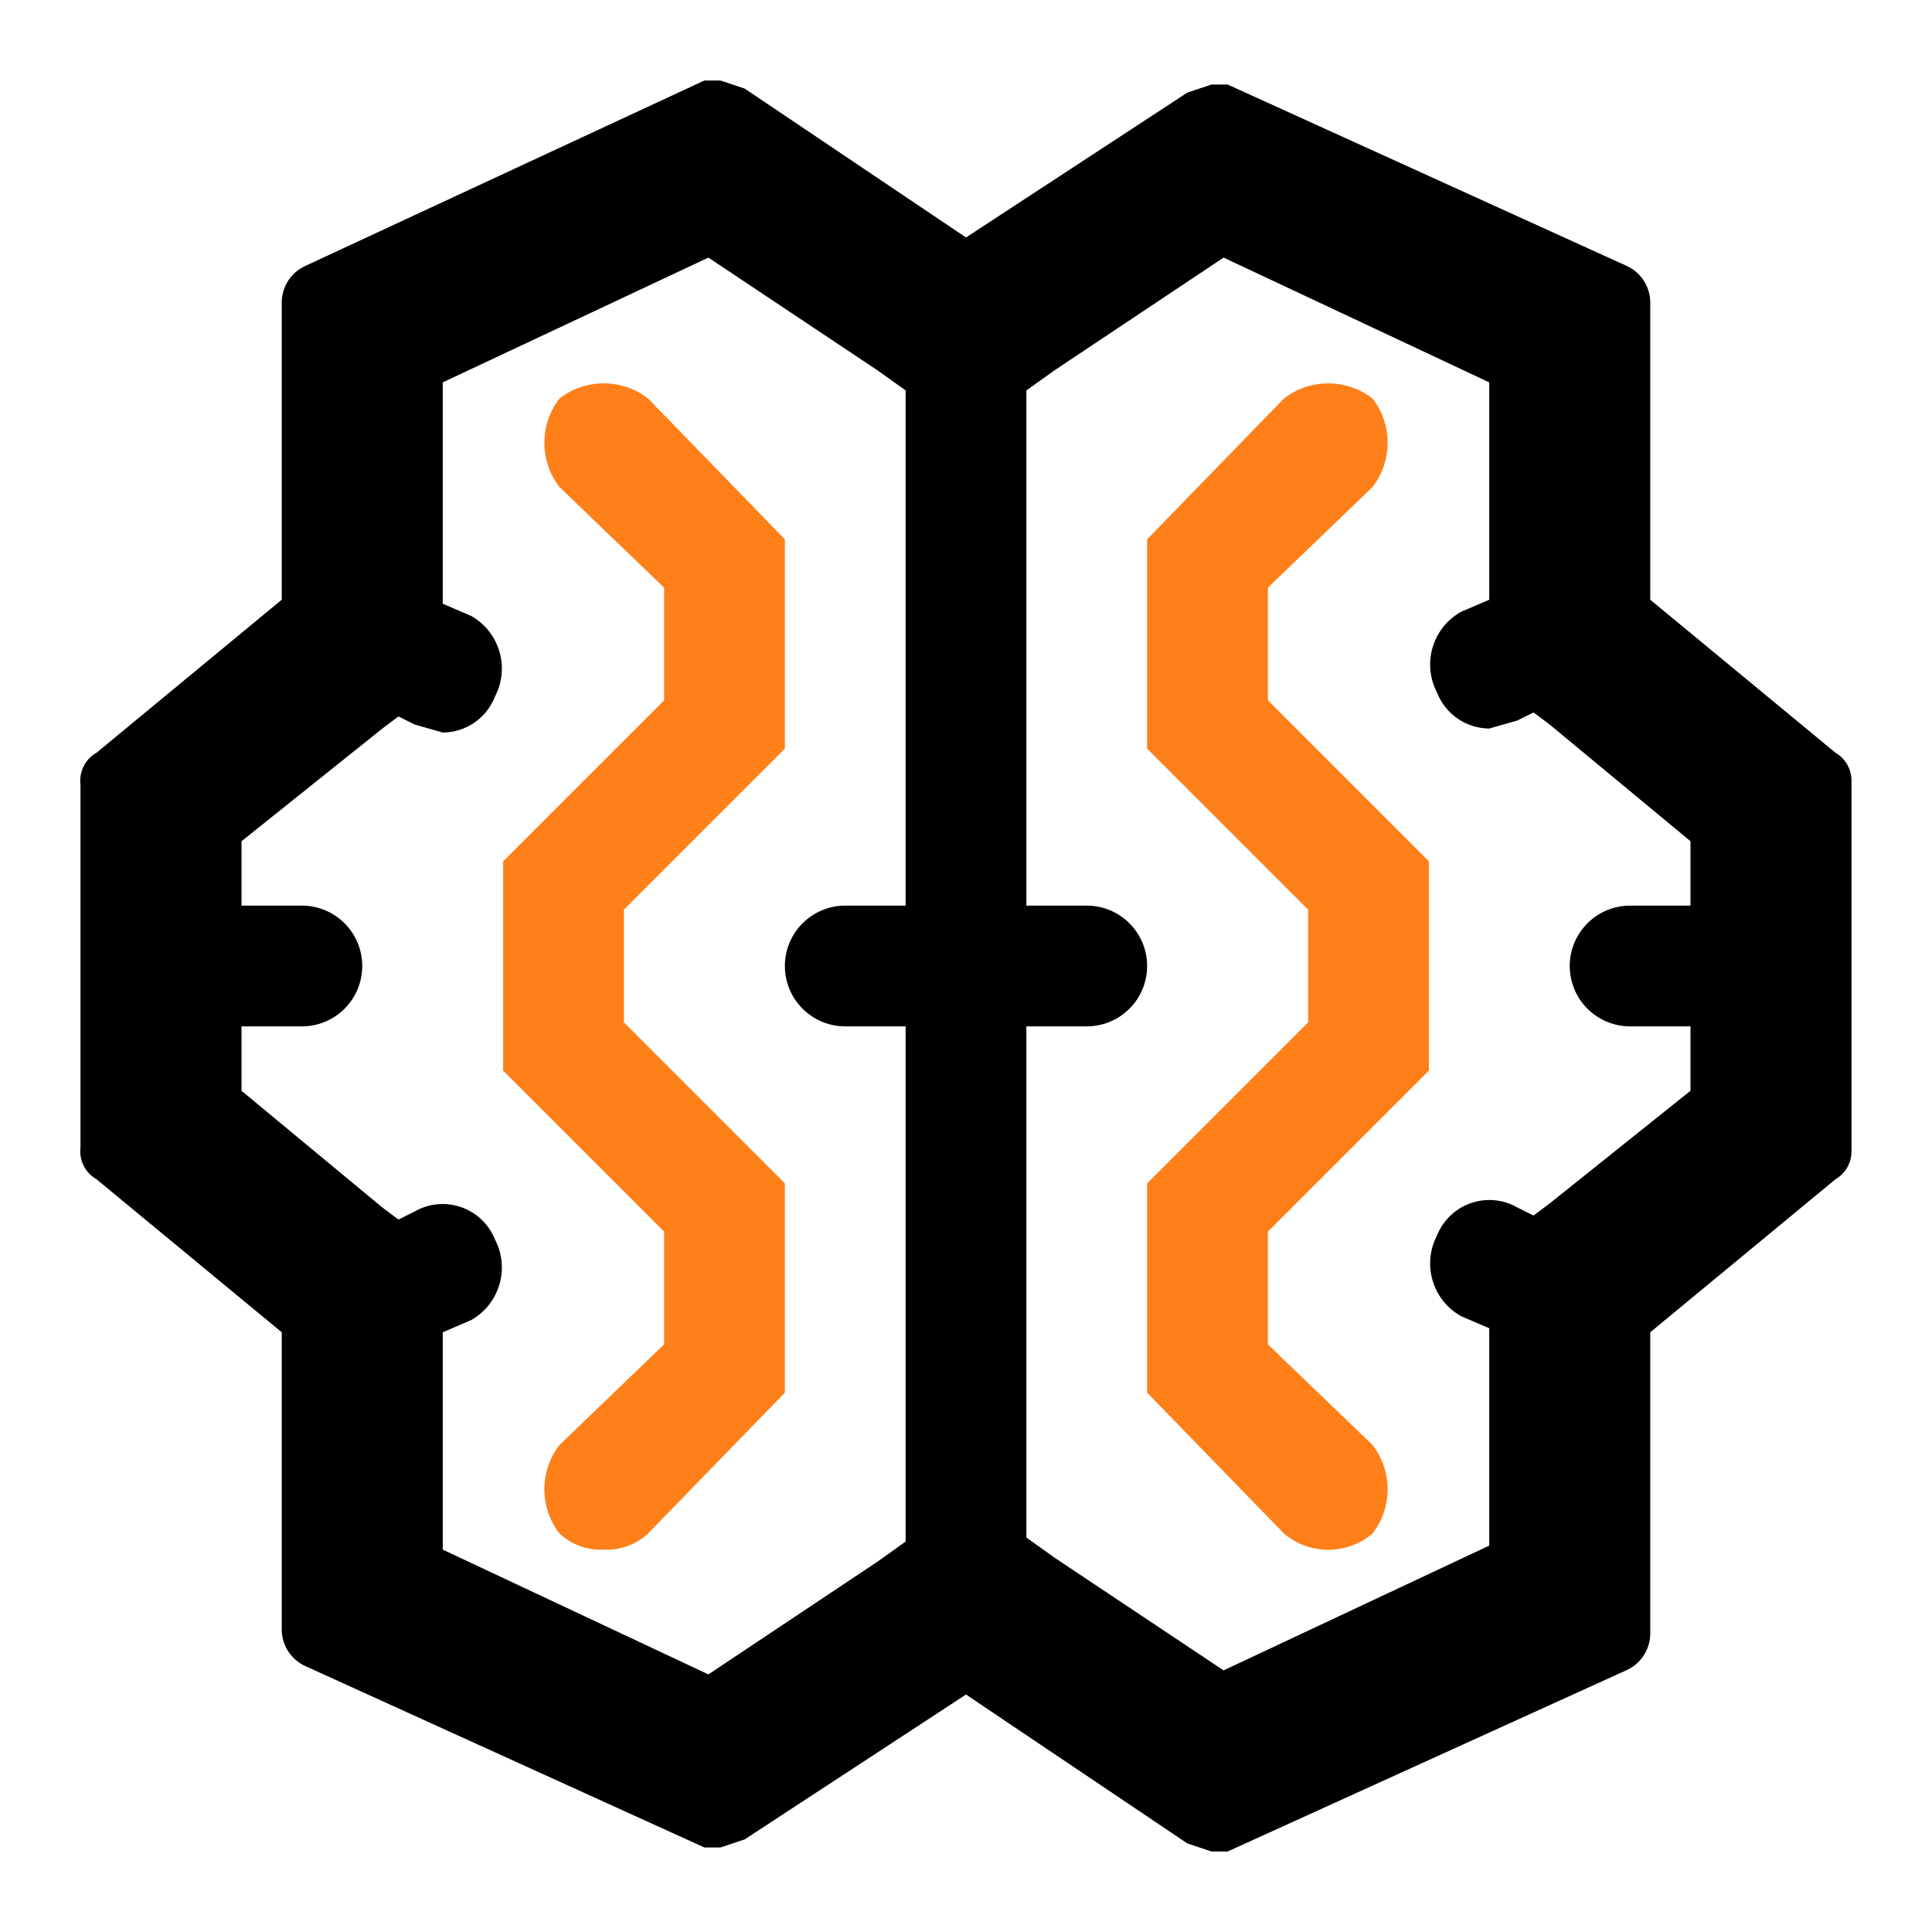
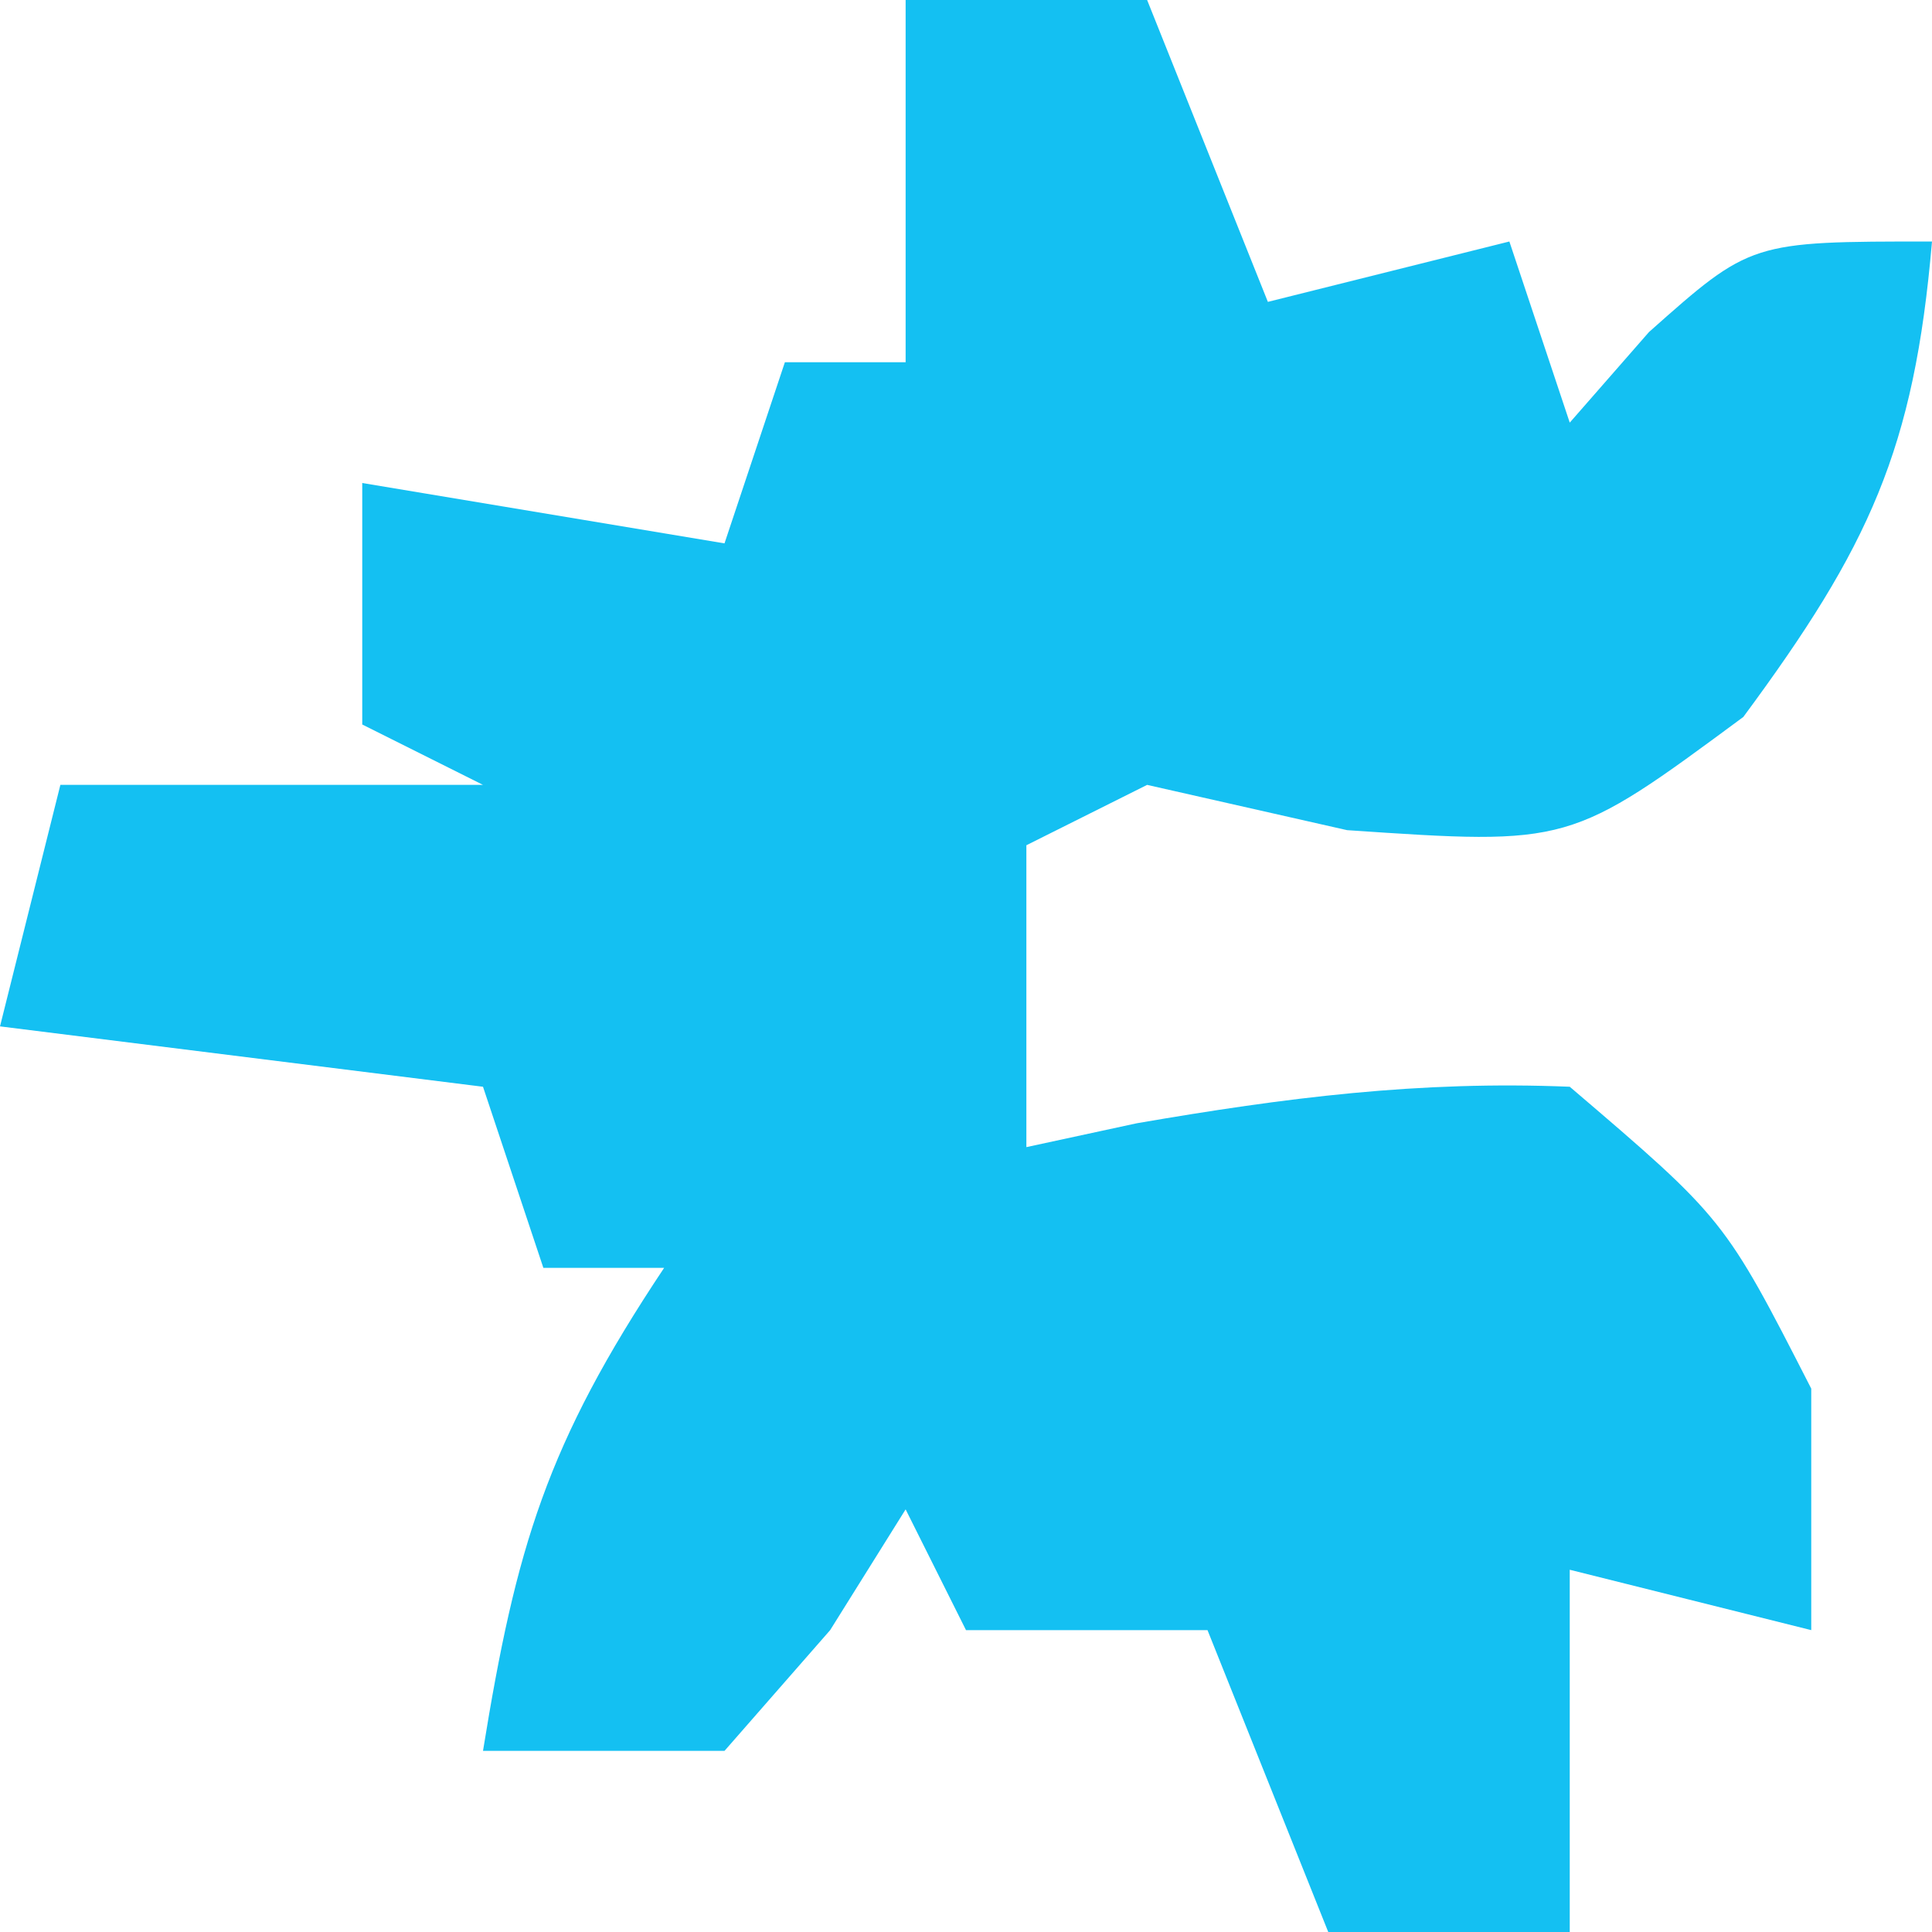
- <svg xmlns="http://www.w3.org/2000/svg" width="800px" height="800px" viewBox="0 0 48 48">
-   <g id="Layer_2" data-name="Layer 2">
-     <g id="invisible_box" data-name="invisible box">
-       <rect width="48" height="48" fill="none" />
-     </g>
-     <g id="Q3_icons" data-name="Q3 icons">
-       <g>
-         <path d="M45.6,18.7,41,14.9V7.5a1,1,0,0,0-.6-.9L30.5,2.1h-.4l-.6.2L24,5.9,18.5,2.2,17.9,2h-.4L7.6,6.6a1,1,0,0,0-.6.9v7.4L2.4,18.7a.8.8,0,0,0-.4.8v9H2a.8.8,0,0,0,.4.8L7,33.1v7.4a1,1,0,0,0,.6.9l9.9,4.5h.4l.6-.2L24,42.1l5.5,3.7.6.2h.4l9.9-4.5a1,1,0,0,0,.6-.9V33.1l4.6-3.8a.8.8,0,0,0,.4-.7V19.4h0A.8.8,0,0,0,45.6,18.7Zm-5.1,6.8H42v1.6l-3.5,2.8-.4.3-.4-.2a1.4,1.4,0,0,0-2,.7,1.5,1.5,0,0,0,.6,2l.7.3h0v5.4l-6.6,3.1-4.2-2.8-.7-.5V25.5H27a1.5,1.5,0,0,0,0-3H25.5V9.7l.7-.5,4.2-2.8L37,9.5v5.4h0l-.7.3a1.5,1.5,0,0,0-.6,2,1.4,1.4,0,0,0,1.3.9l.7-.2.4-.2.4.3L42,20.9v1.6H40.5a1.5,1.5,0,0,0,0,3ZM21,25.5h1.5V38.3l-.7.5-4.2,2.8L11,38.5V33.1h0l.7-.3a1.5,1.5,0,0,0,.6-2,1.4,1.4,0,0,0-2-.7l-.4.2-.4-.3L6,27.1V25.5H7.5a1.5,1.5,0,0,0,0-3H6V20.9l3.5-2.8.4-.3.4.2.7.2a1.4,1.4,0,0,0,1.3-.9,1.5,1.5,0,0,0-.6-2L11,15h0V9.5l6.6-3.1,4.2,2.8.7.5V22.5H21a1.5,1.5,0,0,0,0,3Z" />
-         <path d="M13.9,9.9a1.8,1.8,0,0,0,0,2.2l2.6,2.5v2.8l-4,4v5.2l4,4v2.8l-2.6,2.5a1.8,1.8,0,0,0,0,2.2,1.5,1.5,0,0,0,1.1.4,1.5,1.5,0,0,0,1.1-.4l3.4-3.5V29.4l-4-4V22.6l4-4V13.4L16.1,9.9A1.8,1.8,0,0,0,13.9,9.9Z" fill="#ff7f18" />
-         <path d="M31.5,14.6l2.6-2.5a1.8,1.8,0,0,0,0-2.2,1.8,1.8,0,0,0-2.2,0l-3.4,3.5v5.2l4,4v2.8l-4,4v5.2l3.4,3.5a1.7,1.7,0,0,0,2.2,0,1.8,1.8,0,0,0,0-2.2l-2.6-2.5V30.6l4-4V21.4l-4-4Z" fill="#ff7f18" />
-       </g>
-     </g>
-   </g>
+ <svg xmlns="http://www.w3.org/2000/svg" version="1.1" width="32" height="32">
+   <path d="M0 0 C1.32 0 2.64 0 4 0 C4.66 1.65 5.32 3.3 6 5 C7.32 4.67 8.64 4.34 10 4 C10.33 4.99 10.66 5.98 11 7 C11.65 6.258 11.65 6.258 12.312 5.5 C14 4 14 4 17 4 C16.705 7.445 15.959 9.055 13.875 11.875 C11 14 11 14 7.312 13.75 C5.673 13.379 5.673 13.379 4 13 C3.01 13.495 3.01 13.495 2 14 C2 15.65 2 17.3 2 19 C2.603 18.87 3.207 18.74 3.828 18.605 C6.286 18.181 8.506 17.897 11 18 C13.562 20.188 13.562 20.188 15 23 C15 24.32 15 25.64 15 27 C13.68 26.67 12.36 26.34 11 26 C11 27.98 11 29.96 11 32 C9.68 32 8.36 32 7 32 C6.34 30.35 5.68 28.7 5 27 C3.68 27 2.36 27 1 27 C0.67 26.34 0.34 25.68 0 25 C-0.412 25.66 -0.825 26.32 -1.25 27 C-1.827 27.66 -2.405 28.32 -3 29 C-4.32 29 -5.64 29 -7 29 C-6.453 25.625 -5.945 23.918 -4 21 C-4.66 21 -5.32 21 -6 21 C-6.33 20.01 -6.66 19.02 -7 18 C-9.64 17.67 -12.28 17.34 -15 17 C-14.67 15.68 -14.34 14.36 -14 13 C-11.69 13 -9.38 13 -7 13 C-7.66 12.67 -8.32 12.34 -9 12 C-9 10.68 -9 9.36 -9 8 C-6.03 8.495 -6.03 8.495 -3 9 C-2.67 8.01 -2.34 7.02 -2 6 C-1.34 6 -0.68 6 0 6 C0 4.02 0 2.04 0 0 Z " fill="#14C0F2" transform="translate(15,0)" />
</svg>
